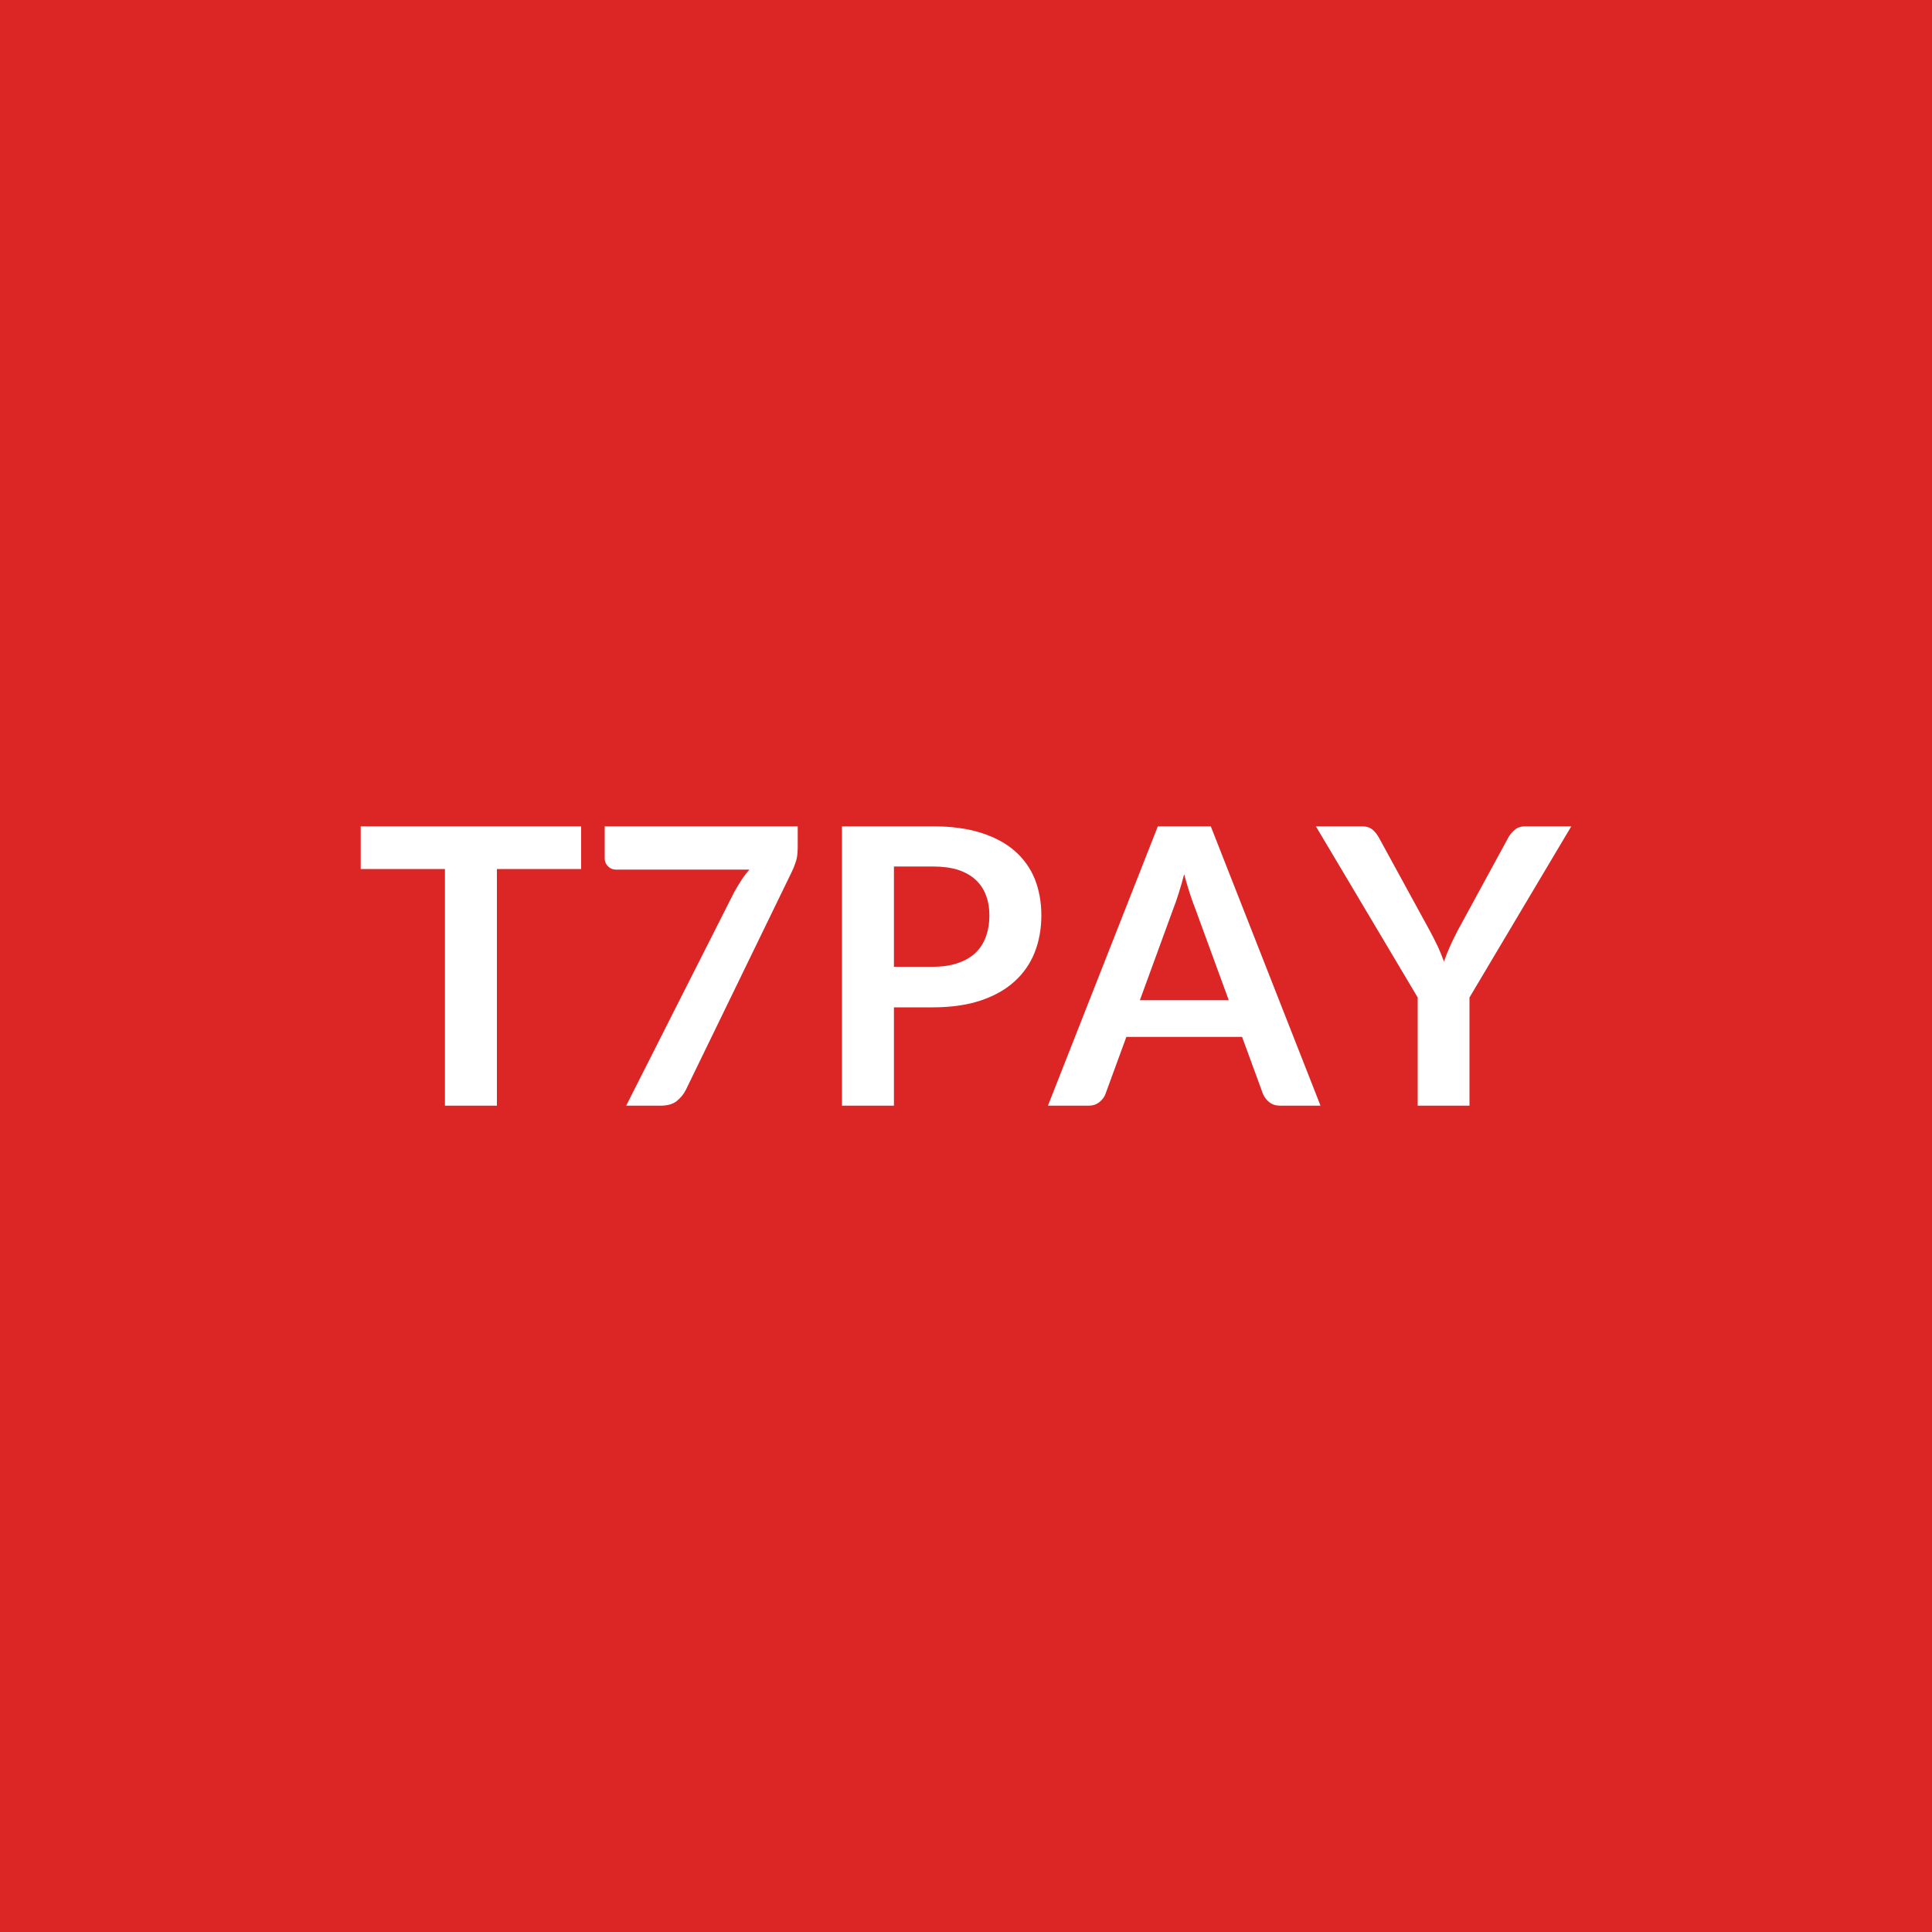
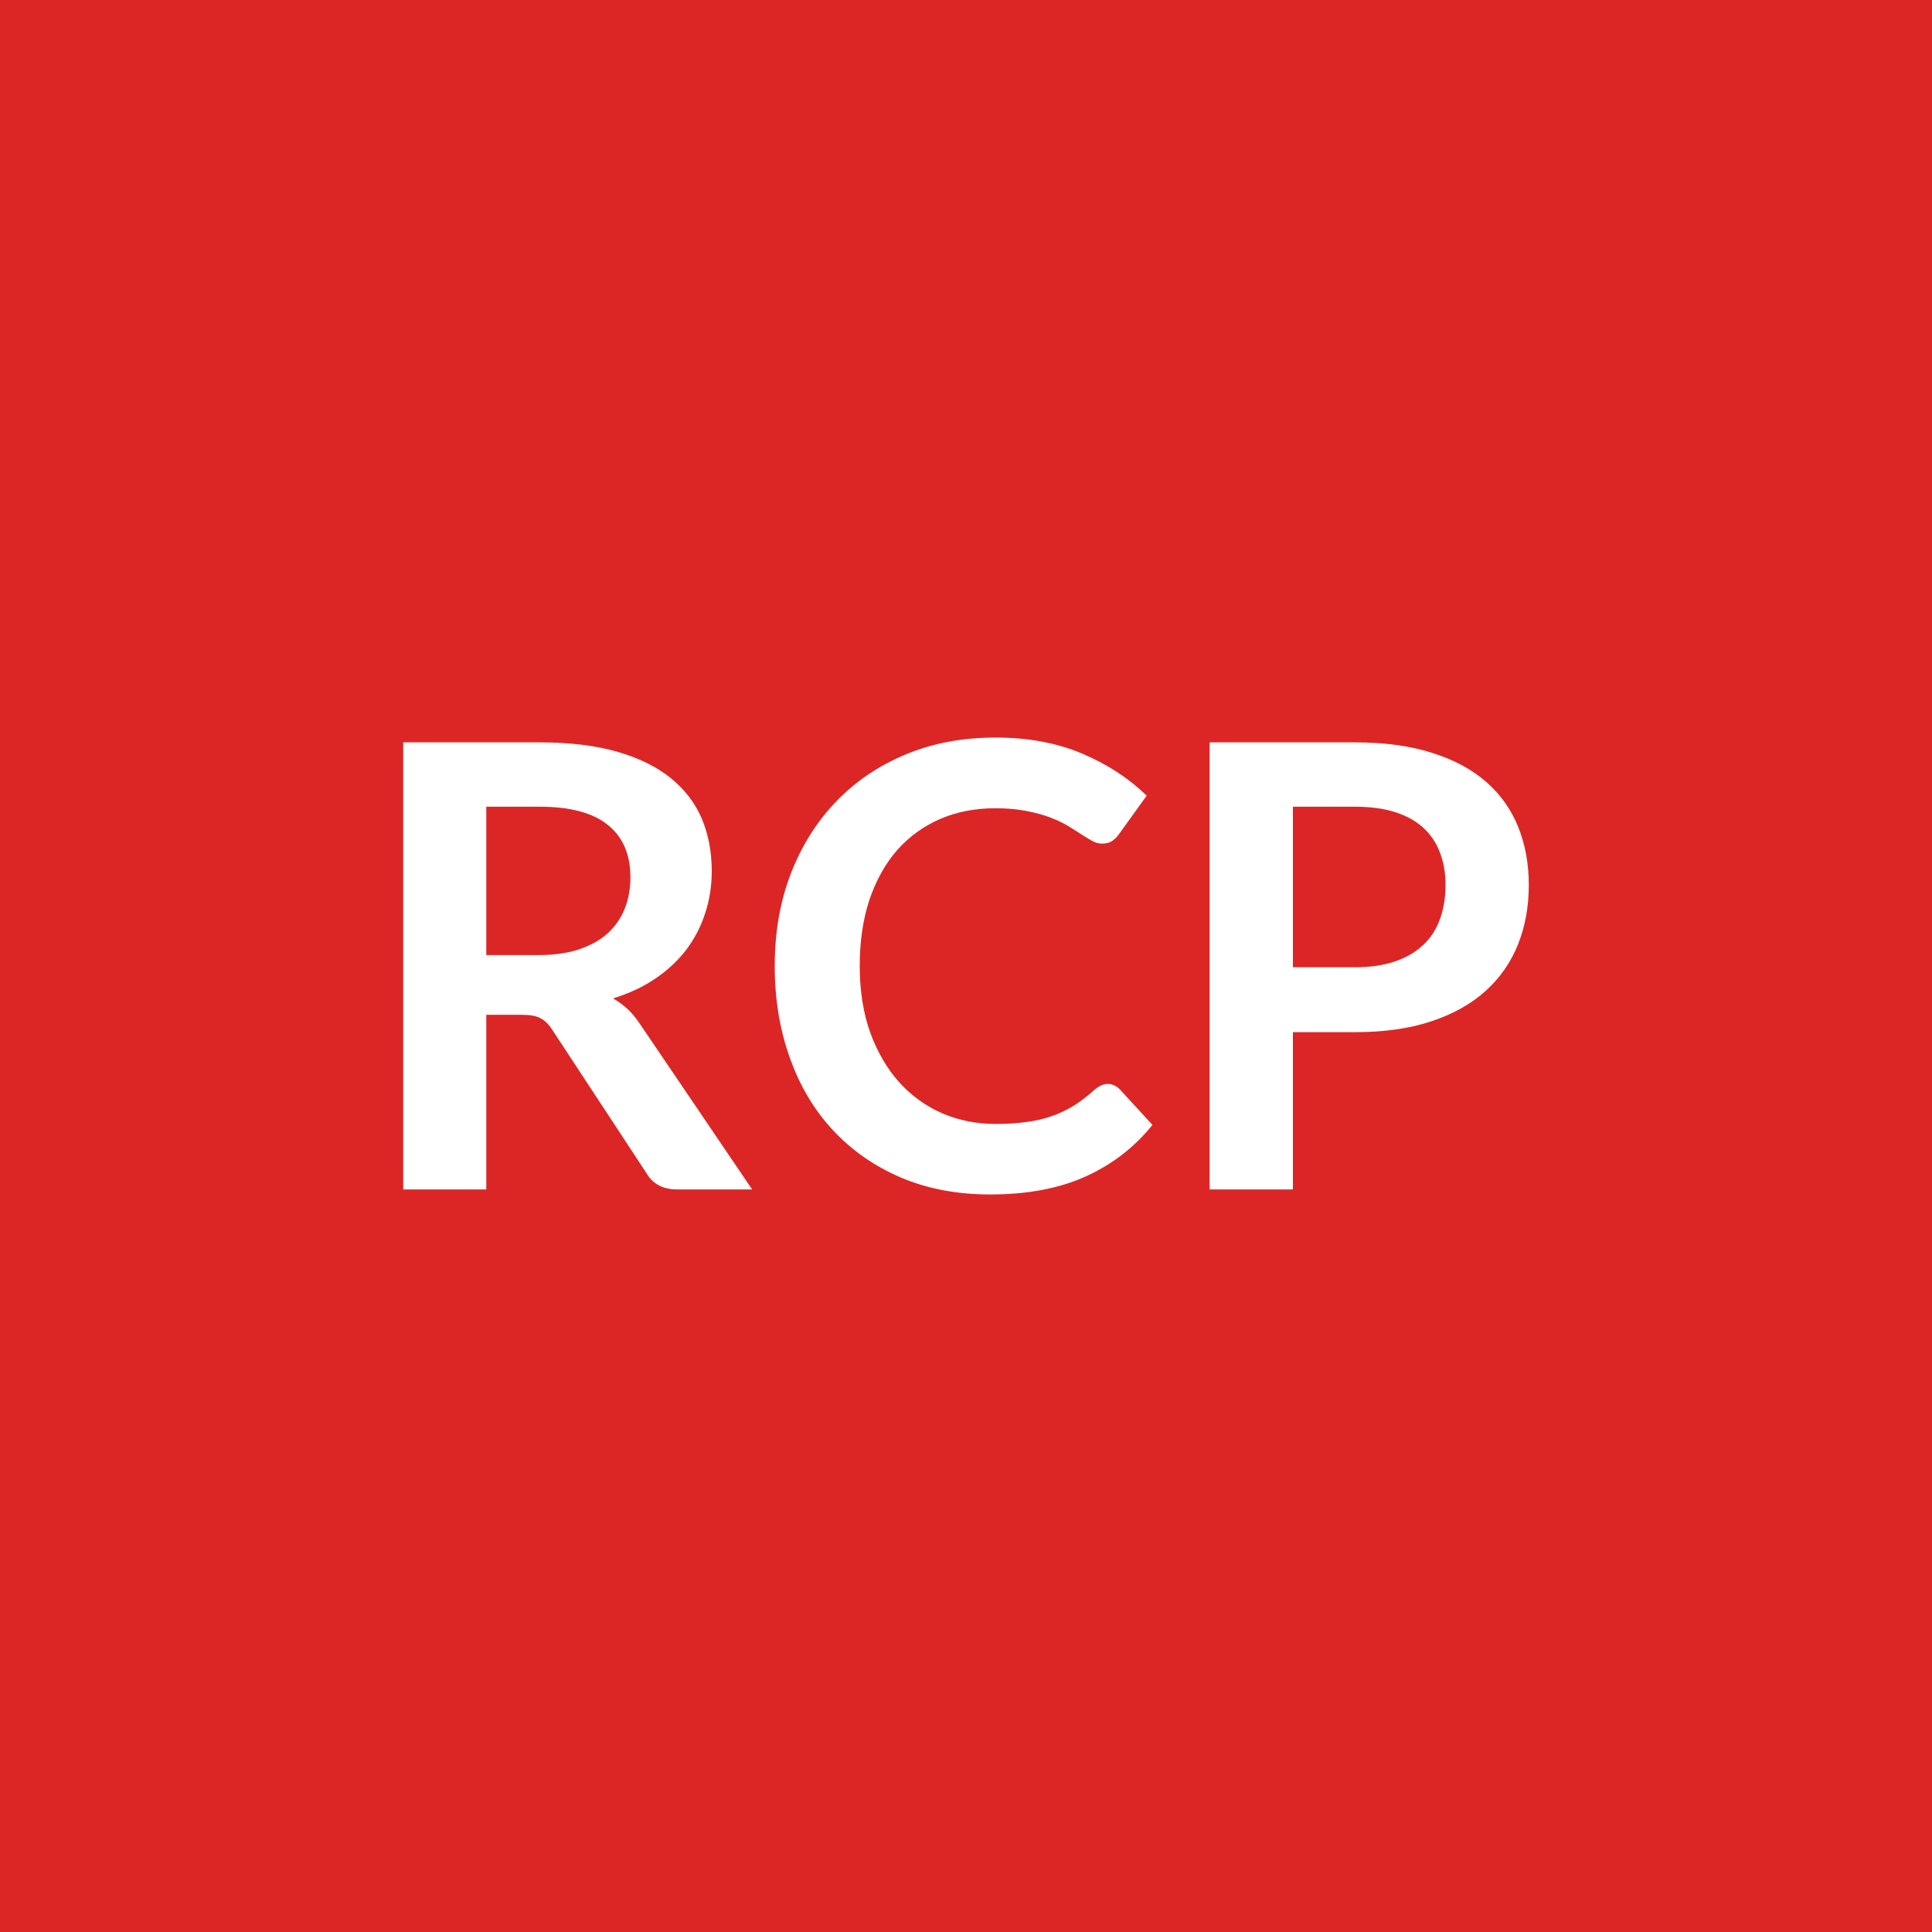
<svg xmlns="http://www.w3.org/2000/svg" width="100" height="100" viewBox="0 0 100 100">
  <rect width="100%" height="100%" fill="#dc2626" />
-   <path fill="#ffffff" d="M30.08 42.77v2.21h-4.36v12.25h-2.69V44.98h-4.36v-2.21zm1.22 0h9.99v1.07q0 .48-.1.77-.1.3-.2.5l-5.48 11.28q-.17.35-.48.6-.31.24-.83.24h-1.79L38 46.18q.19-.34.38-.63.18-.28.41-.54h-6.92q-.23 0-.4-.17t-.17-.4zm14.97 7.27h2.01q.74 0 1.29-.19.55-.18.92-.53.36-.34.54-.84.18-.49.18-1.1 0-.58-.18-1.05t-.54-.8-.91-.51q-.55-.17-1.3-.17h-2.01zm-2.69-7.27h4.7q1.45 0 2.51.34t1.75.95 1.03 1.46q.33.85.33 1.86 0 1.05-.35 1.93-.35.87-1.05 1.5t-1.75.98q-1.06.35-2.47.35h-2.01v5.09h-2.69zm15.42 9h4.6l-1.76-4.81q-.13-.32-.27-.76t-.28-.95q-.13.51-.27.95-.14.45-.27.78zm3.67-9 5.68 14.46h-2.08q-.35 0-.57-.18-.22-.17-.33-.43l-1.08-2.95H58.3l-1.08 2.95q-.08.23-.31.42t-.57.19h-2.1l5.69-14.46zm18.66 0-5.27 8.86v5.6h-2.68v-5.6l-5.27-8.86h2.38q.34 0 .55.17.2.17.34.43l2.64 4.83q.23.43.41.81.17.38.31.76.13-.38.3-.76t.39-.81l2.63-4.83q.11-.22.33-.41t.56-.19z" />
+   <path fill="#ffffff" d="M25.17 49.435h2.69q1.22 0 2.12-.3.91-.31 1.49-.84.58-.54.87-1.27.29-.74.29-1.62 0-1.76-1.16-2.7-1.16-.95-3.54-.95h-2.76zm7.97 3.59 5.79 8.54h-3.88q-1.11 0-1.6-.86l-4.87-7.41q-.27-.42-.6-.59-.33-.18-.97-.18h-1.84v9.04h-4.3v-23.14h7.06q2.35 0 4.04.49 1.68.49 2.76 1.37t1.6 2.1q.51 1.23.51 2.7 0 1.17-.35 2.21-.34 1.04-.99 1.89-.65.84-1.6 1.48t-2.17 1.01q.42.24.77.57t.64.78m24.19 3.08q.36 0 .63.28l1.69 1.84q-1.4 1.74-3.46 2.67t-4.94.93q-2.57 0-4.63-.88-2.05-.88-3.51-2.45t-2.23-3.75q-.78-2.17-.78-4.75 0-2.61.83-4.77.84-2.17 2.35-3.74t3.61-2.44q2.09-.87 4.64-.87 2.52 0 4.48.83t3.34 2.18l-1.44 2q-.13.19-.33.33-.2.15-.55.15-.24 0-.5-.14-.25-.14-.56-.34-.3-.2-.7-.44t-.93-.44-1.22-.33q-.7-.14-1.61-.14-1.55 0-2.84.55-1.29.56-2.22 1.6-.92 1.05-1.44 2.56-.51 1.52-.51 3.45 0 1.95.55 3.47.56 1.52 1.5 2.56t2.22 1.6q1.28.55 2.76.55.88 0 1.59-.1.71-.09 1.31-.3t1.14-.54q.53-.33 1.06-.81.16-.14.34-.23.17-.09.36-.09m9.59-6.04h3.21q1.19 0 2.07-.3t1.46-.85q.59-.55.87-1.34.29-.79.29-1.77 0-.93-.29-1.68-.28-.75-.86-1.28t-1.46-.81-2.08-.28h-3.21zm-4.31-11.64h7.52q2.32 0 4.02.55 1.7.54 2.8 1.52 1.1.97 1.64 2.33t.54 2.98q0 1.68-.56 3.08t-1.68 2.41-2.81 1.57-3.95.56h-3.21v8.14h-4.31z" />
</svg>
